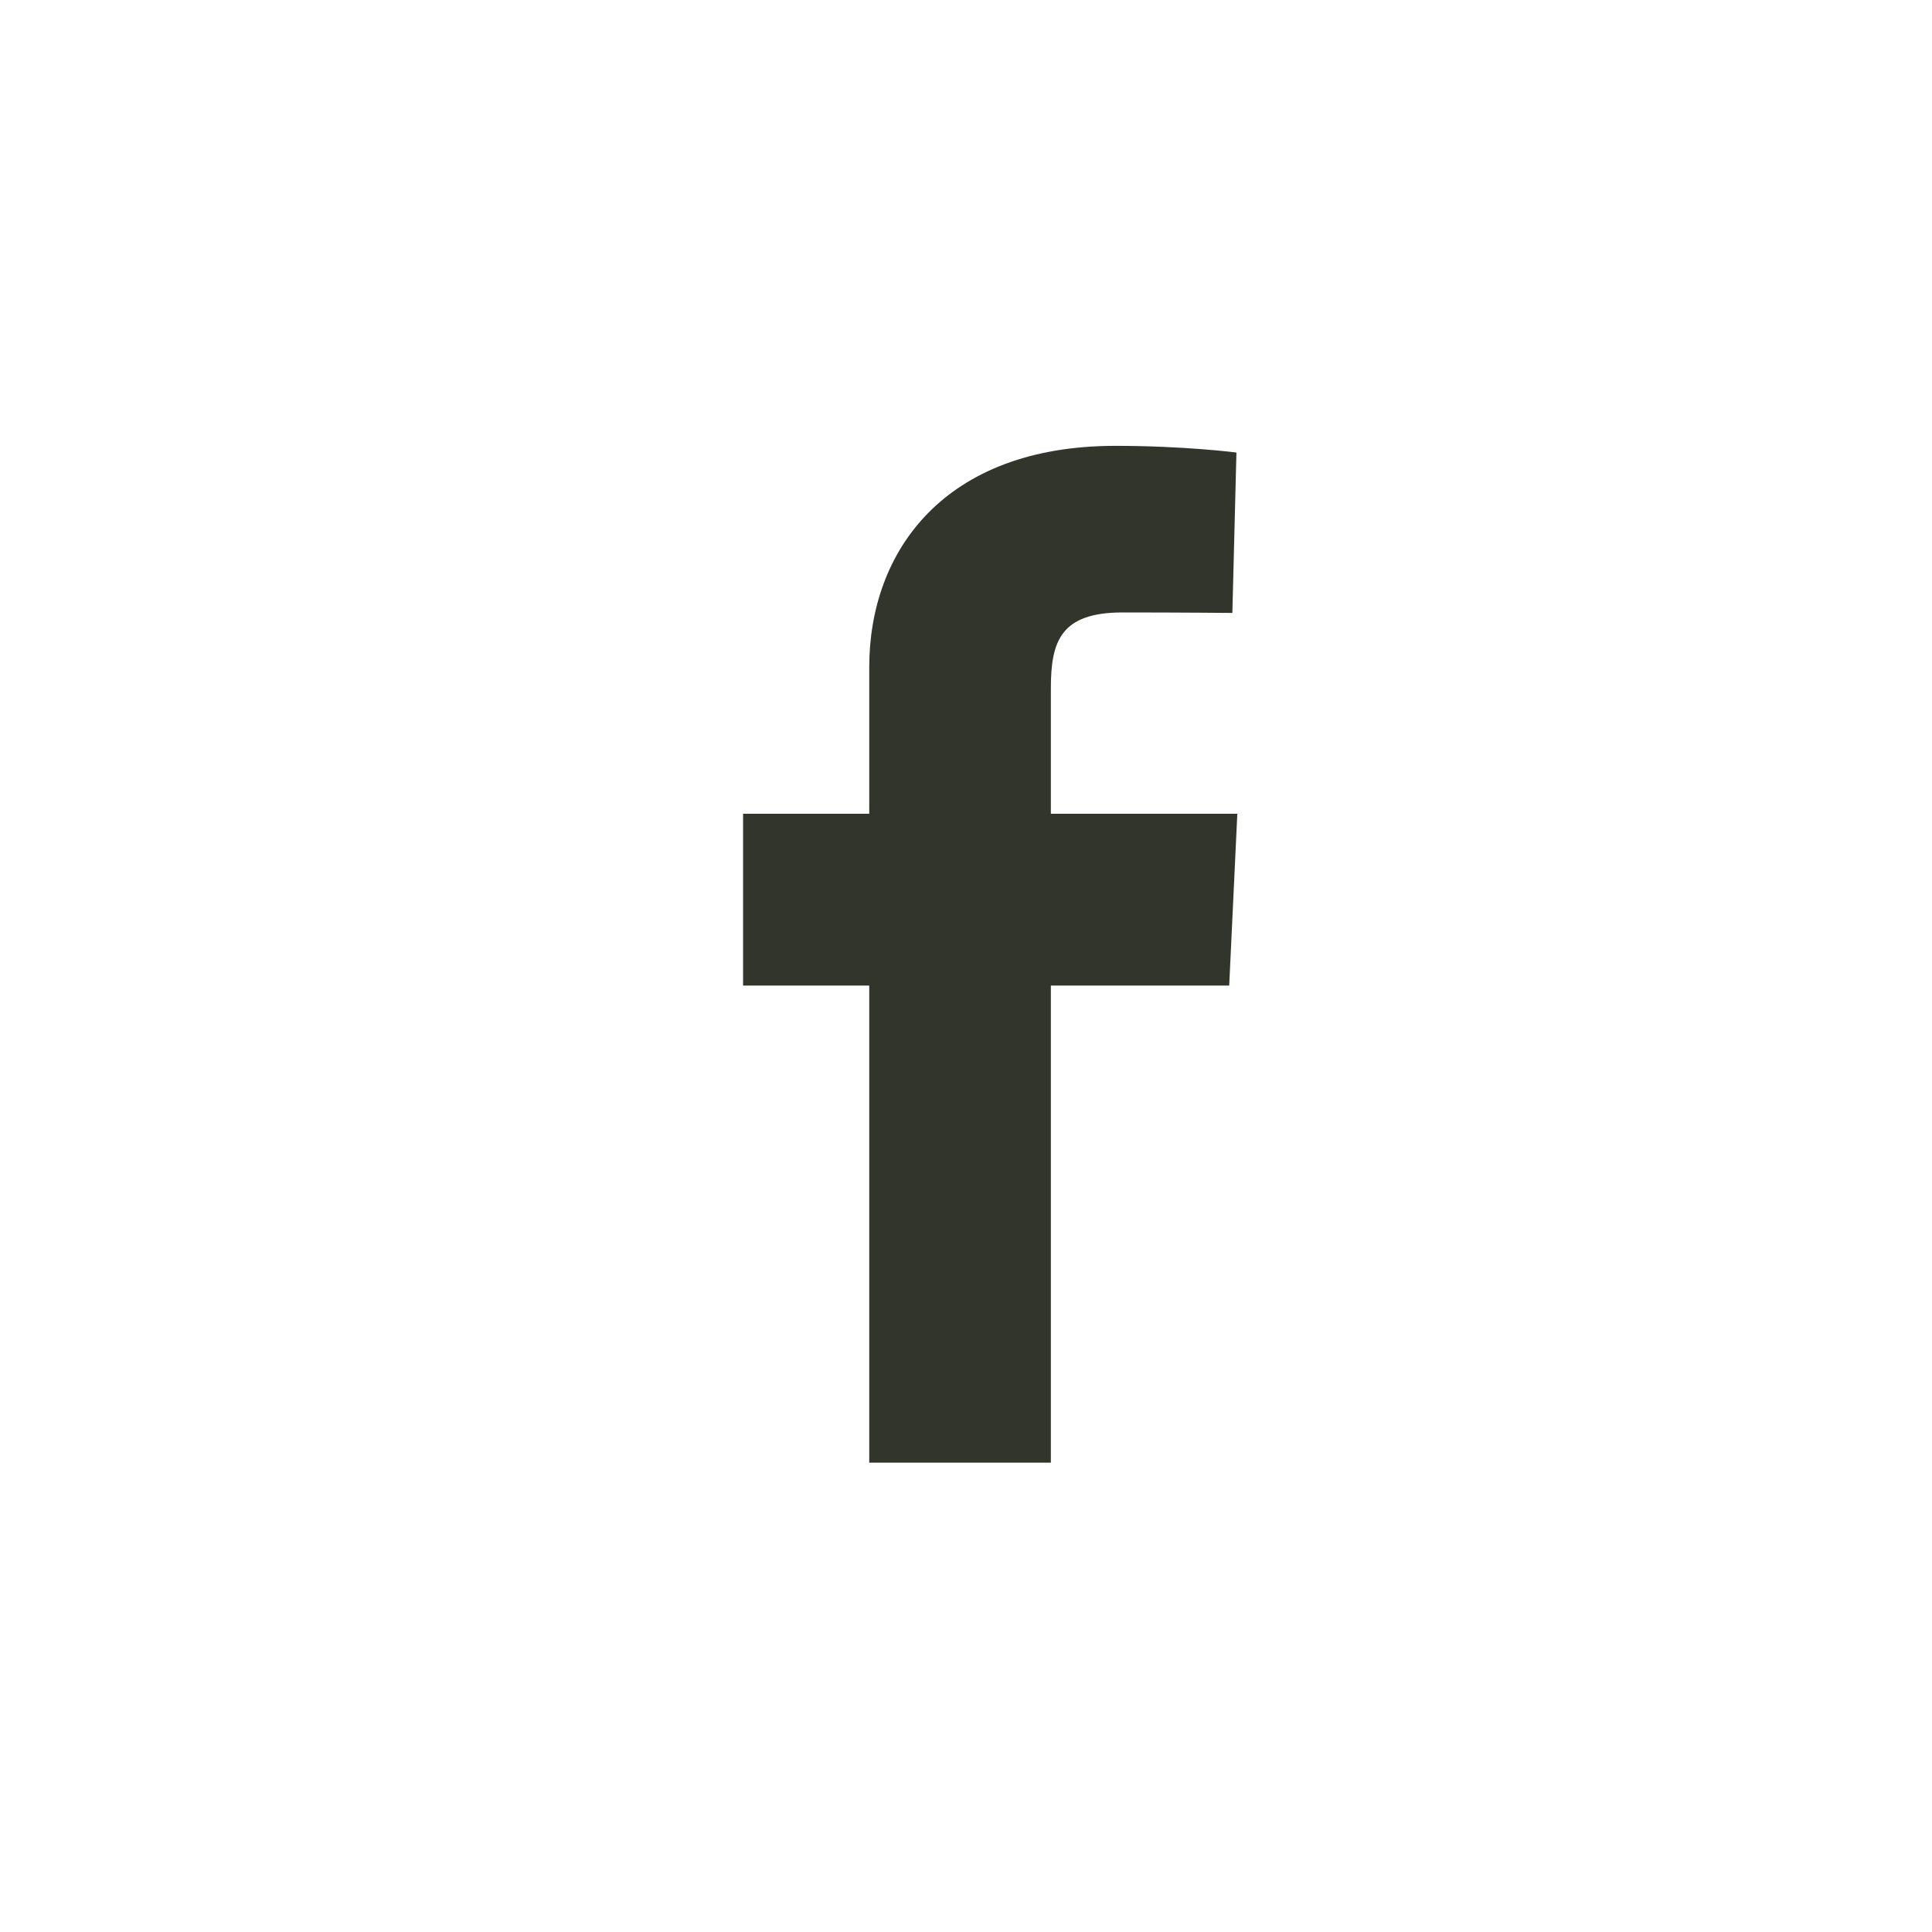
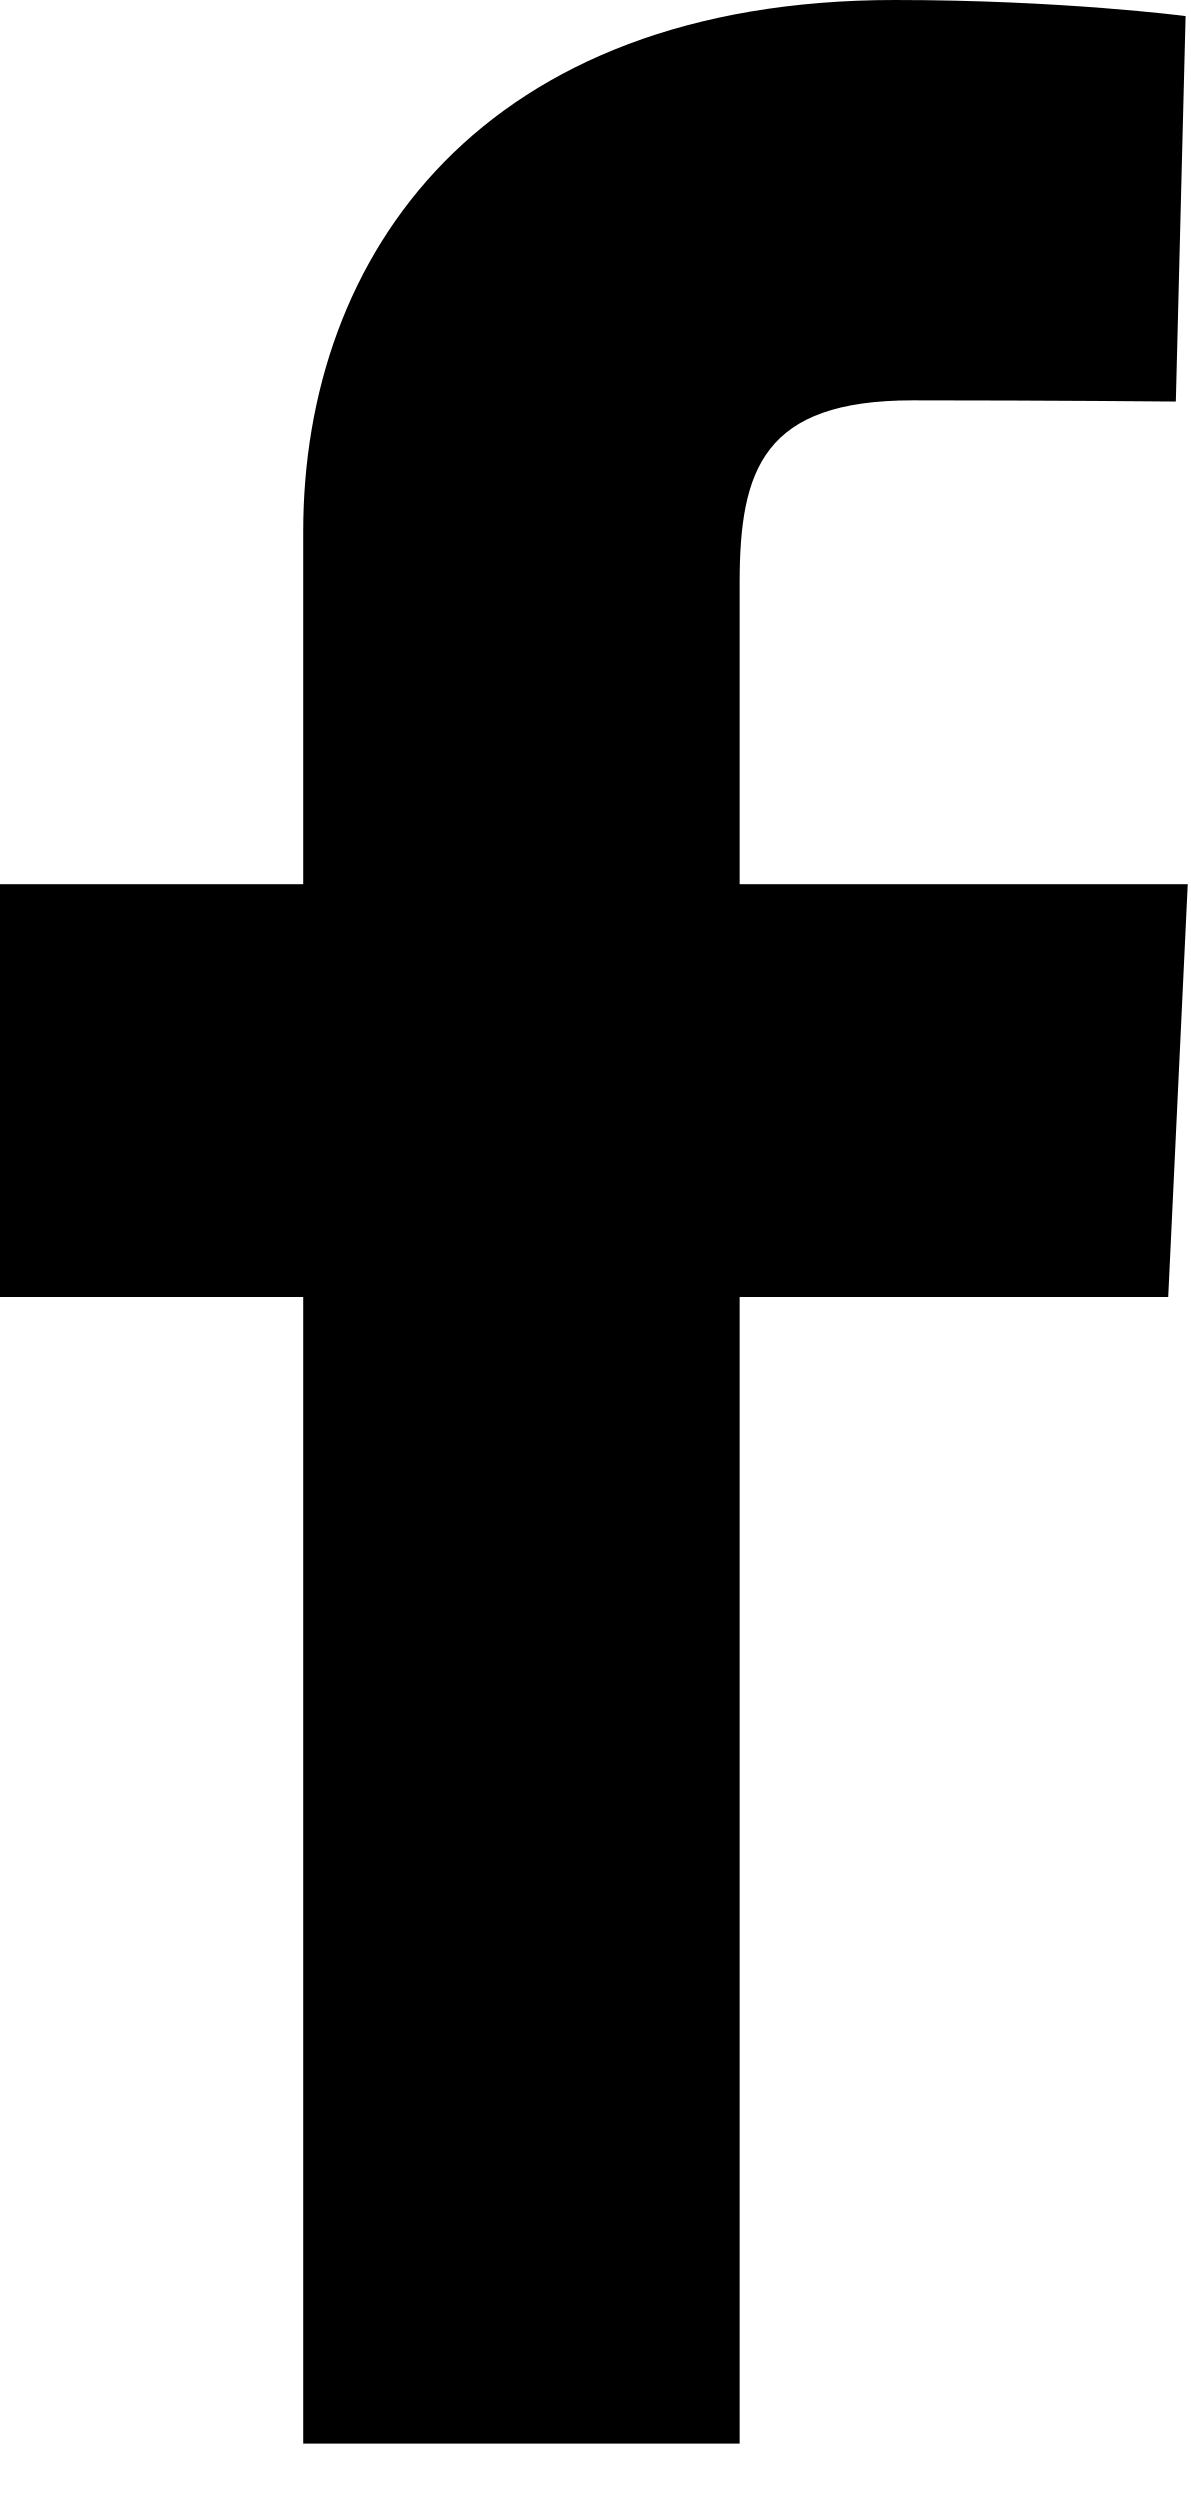
- <svg xmlns="http://www.w3.org/2000/svg" width="39" height="39" viewBox="0 0 39 39" fill="none">
-   <path d="M17.547 29.526V19.895H15V16.427H17.547V13.465C17.547 11.137 19.051 9 22.518 9C23.921 9 24.959 9.135 24.959 9.135L24.877 12.373C24.877 12.373 23.819 12.363 22.664 12.363C21.414 12.363 21.213 12.939 21.213 13.895V16.427H24.977L24.813 19.895H21.213V29.526H17.547Z" fill="#31352B" />
+ <svg xmlns="http://www.w3.org/2000/svg" width="10" height="21" viewBox="0 0 10 21">
+   <path d="M2.547 20.526V10.895H0V7.427H2.547V4.465C2.547 2.137 4.051 0 7.518 0C8.921 0 9.959 0.135 9.959 0.135L9.877 3.373C9.877 3.373 8.819 3.363 7.664 3.363C6.414 3.363 6.213 3.939 6.213 4.895V7.427H9.977L9.813 10.895H6.213V20.526H2.547Z" />
</svg>
